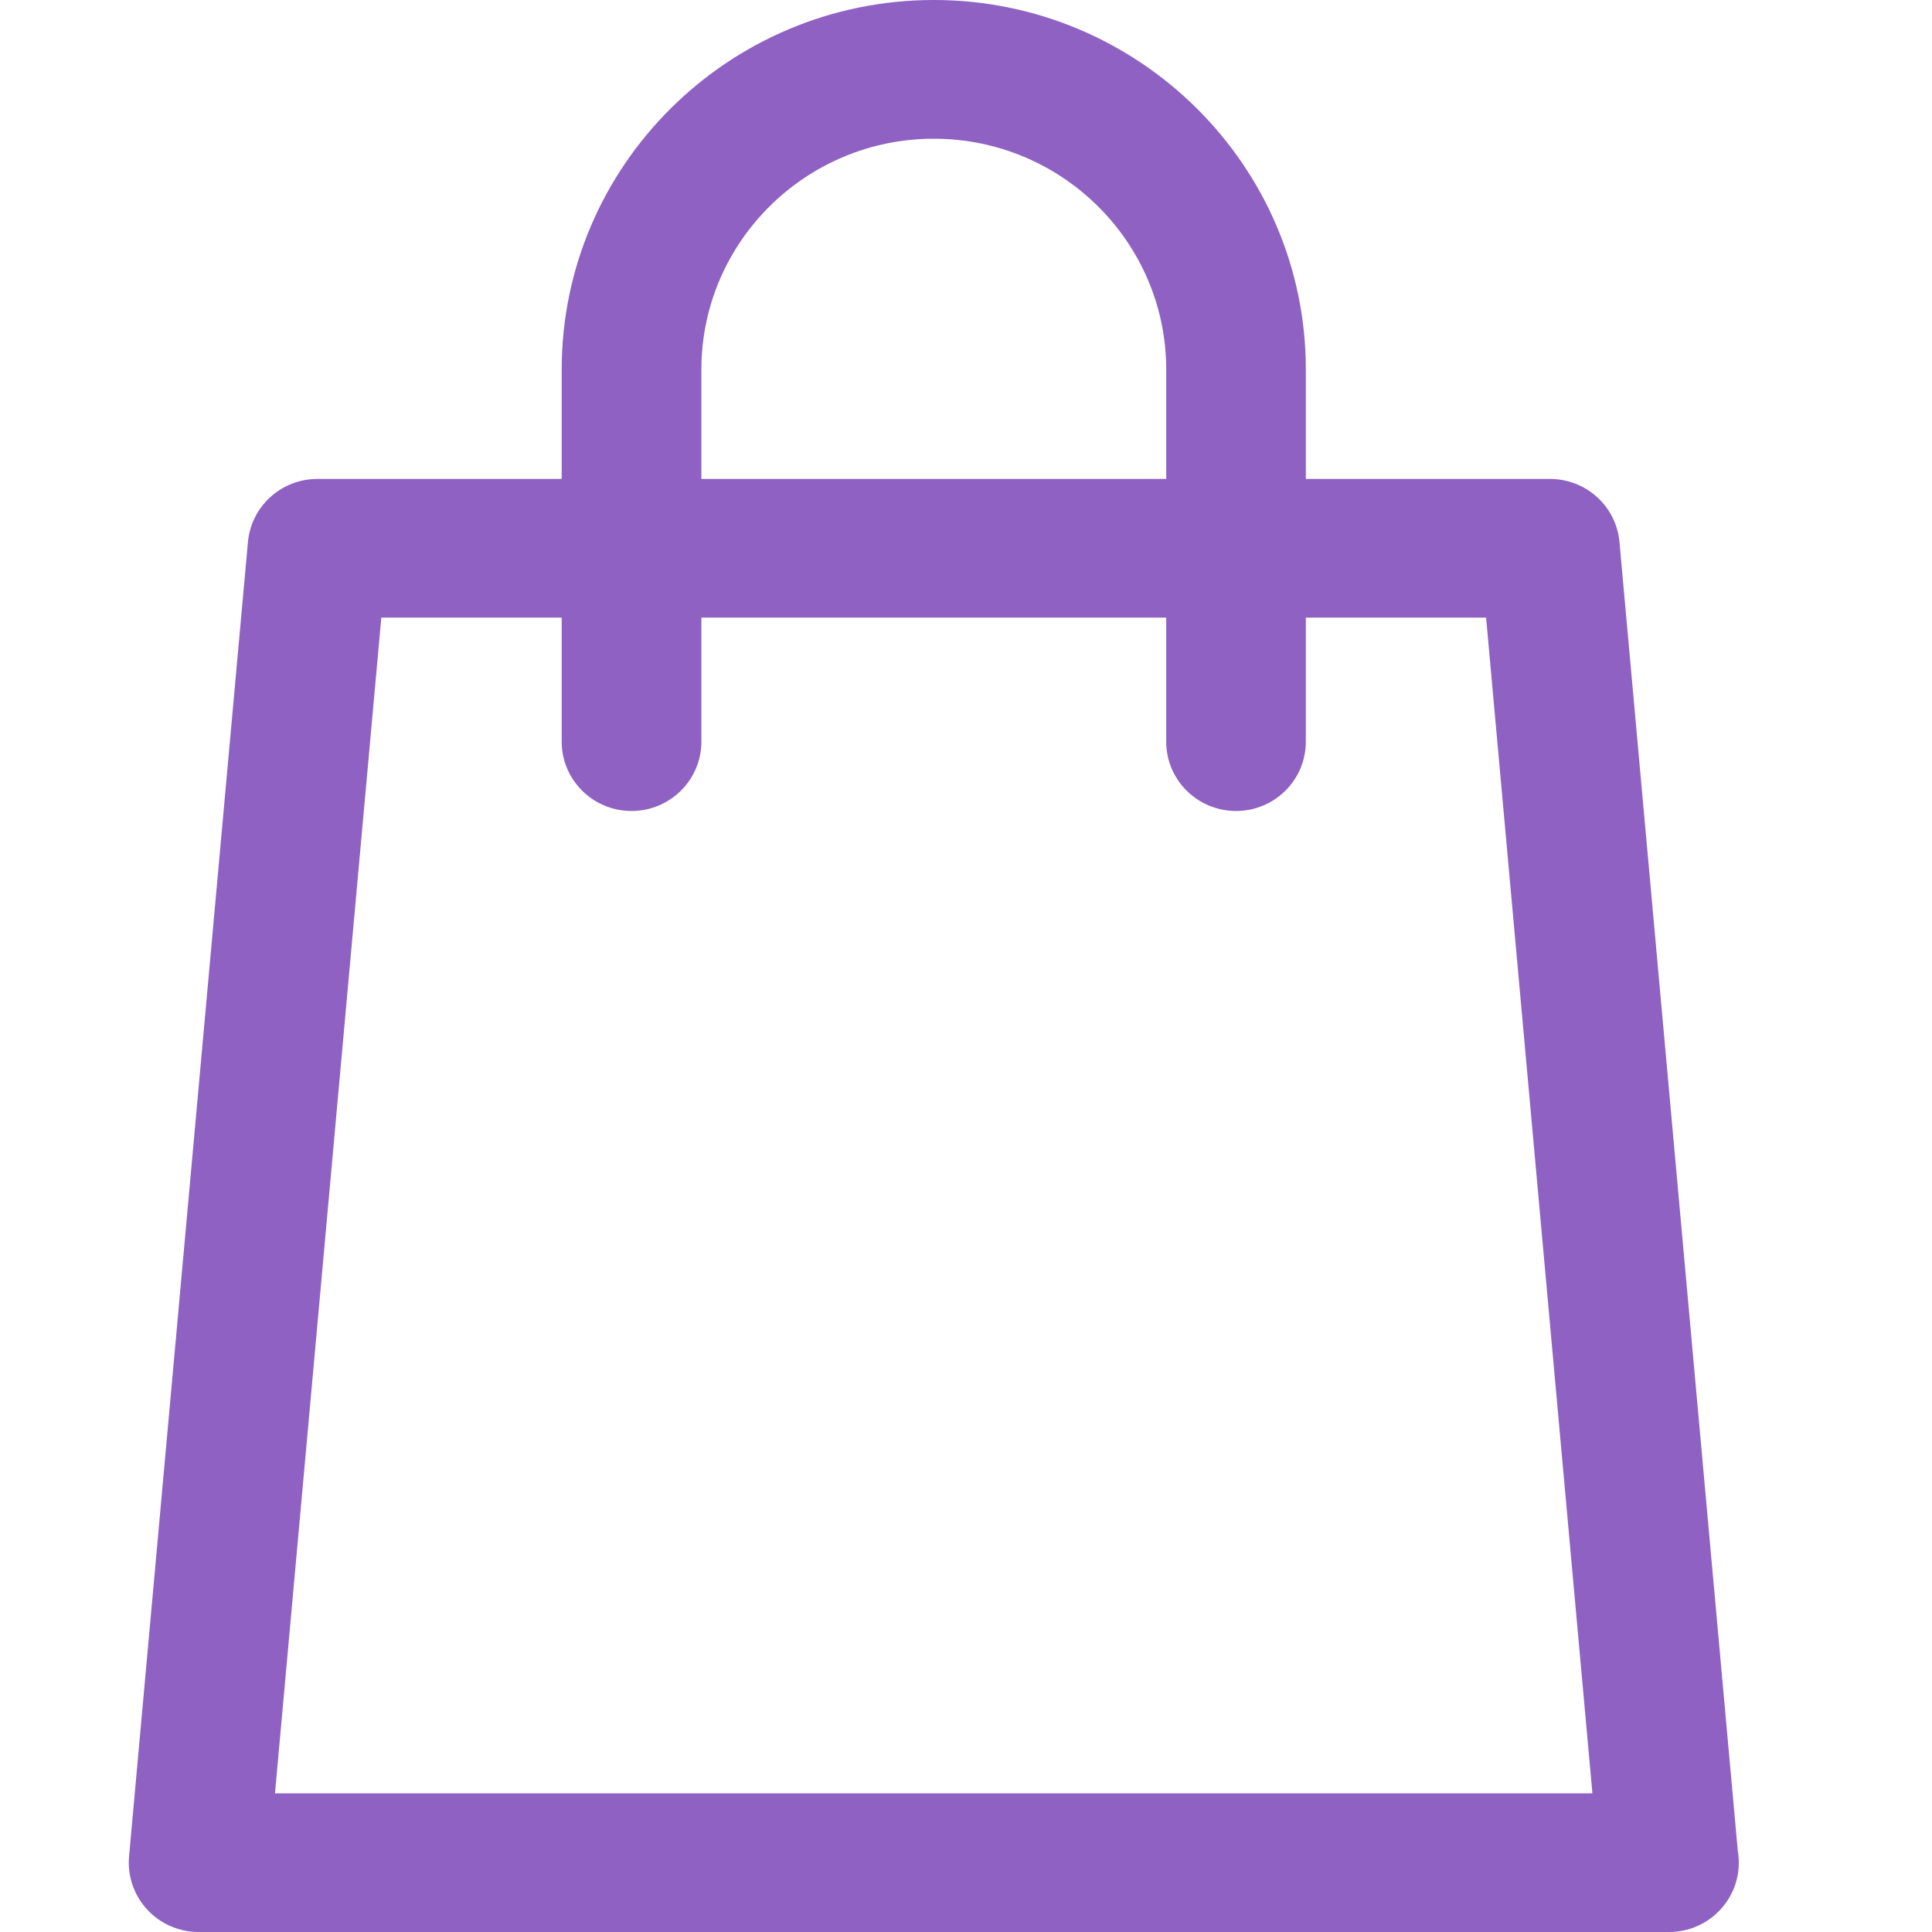
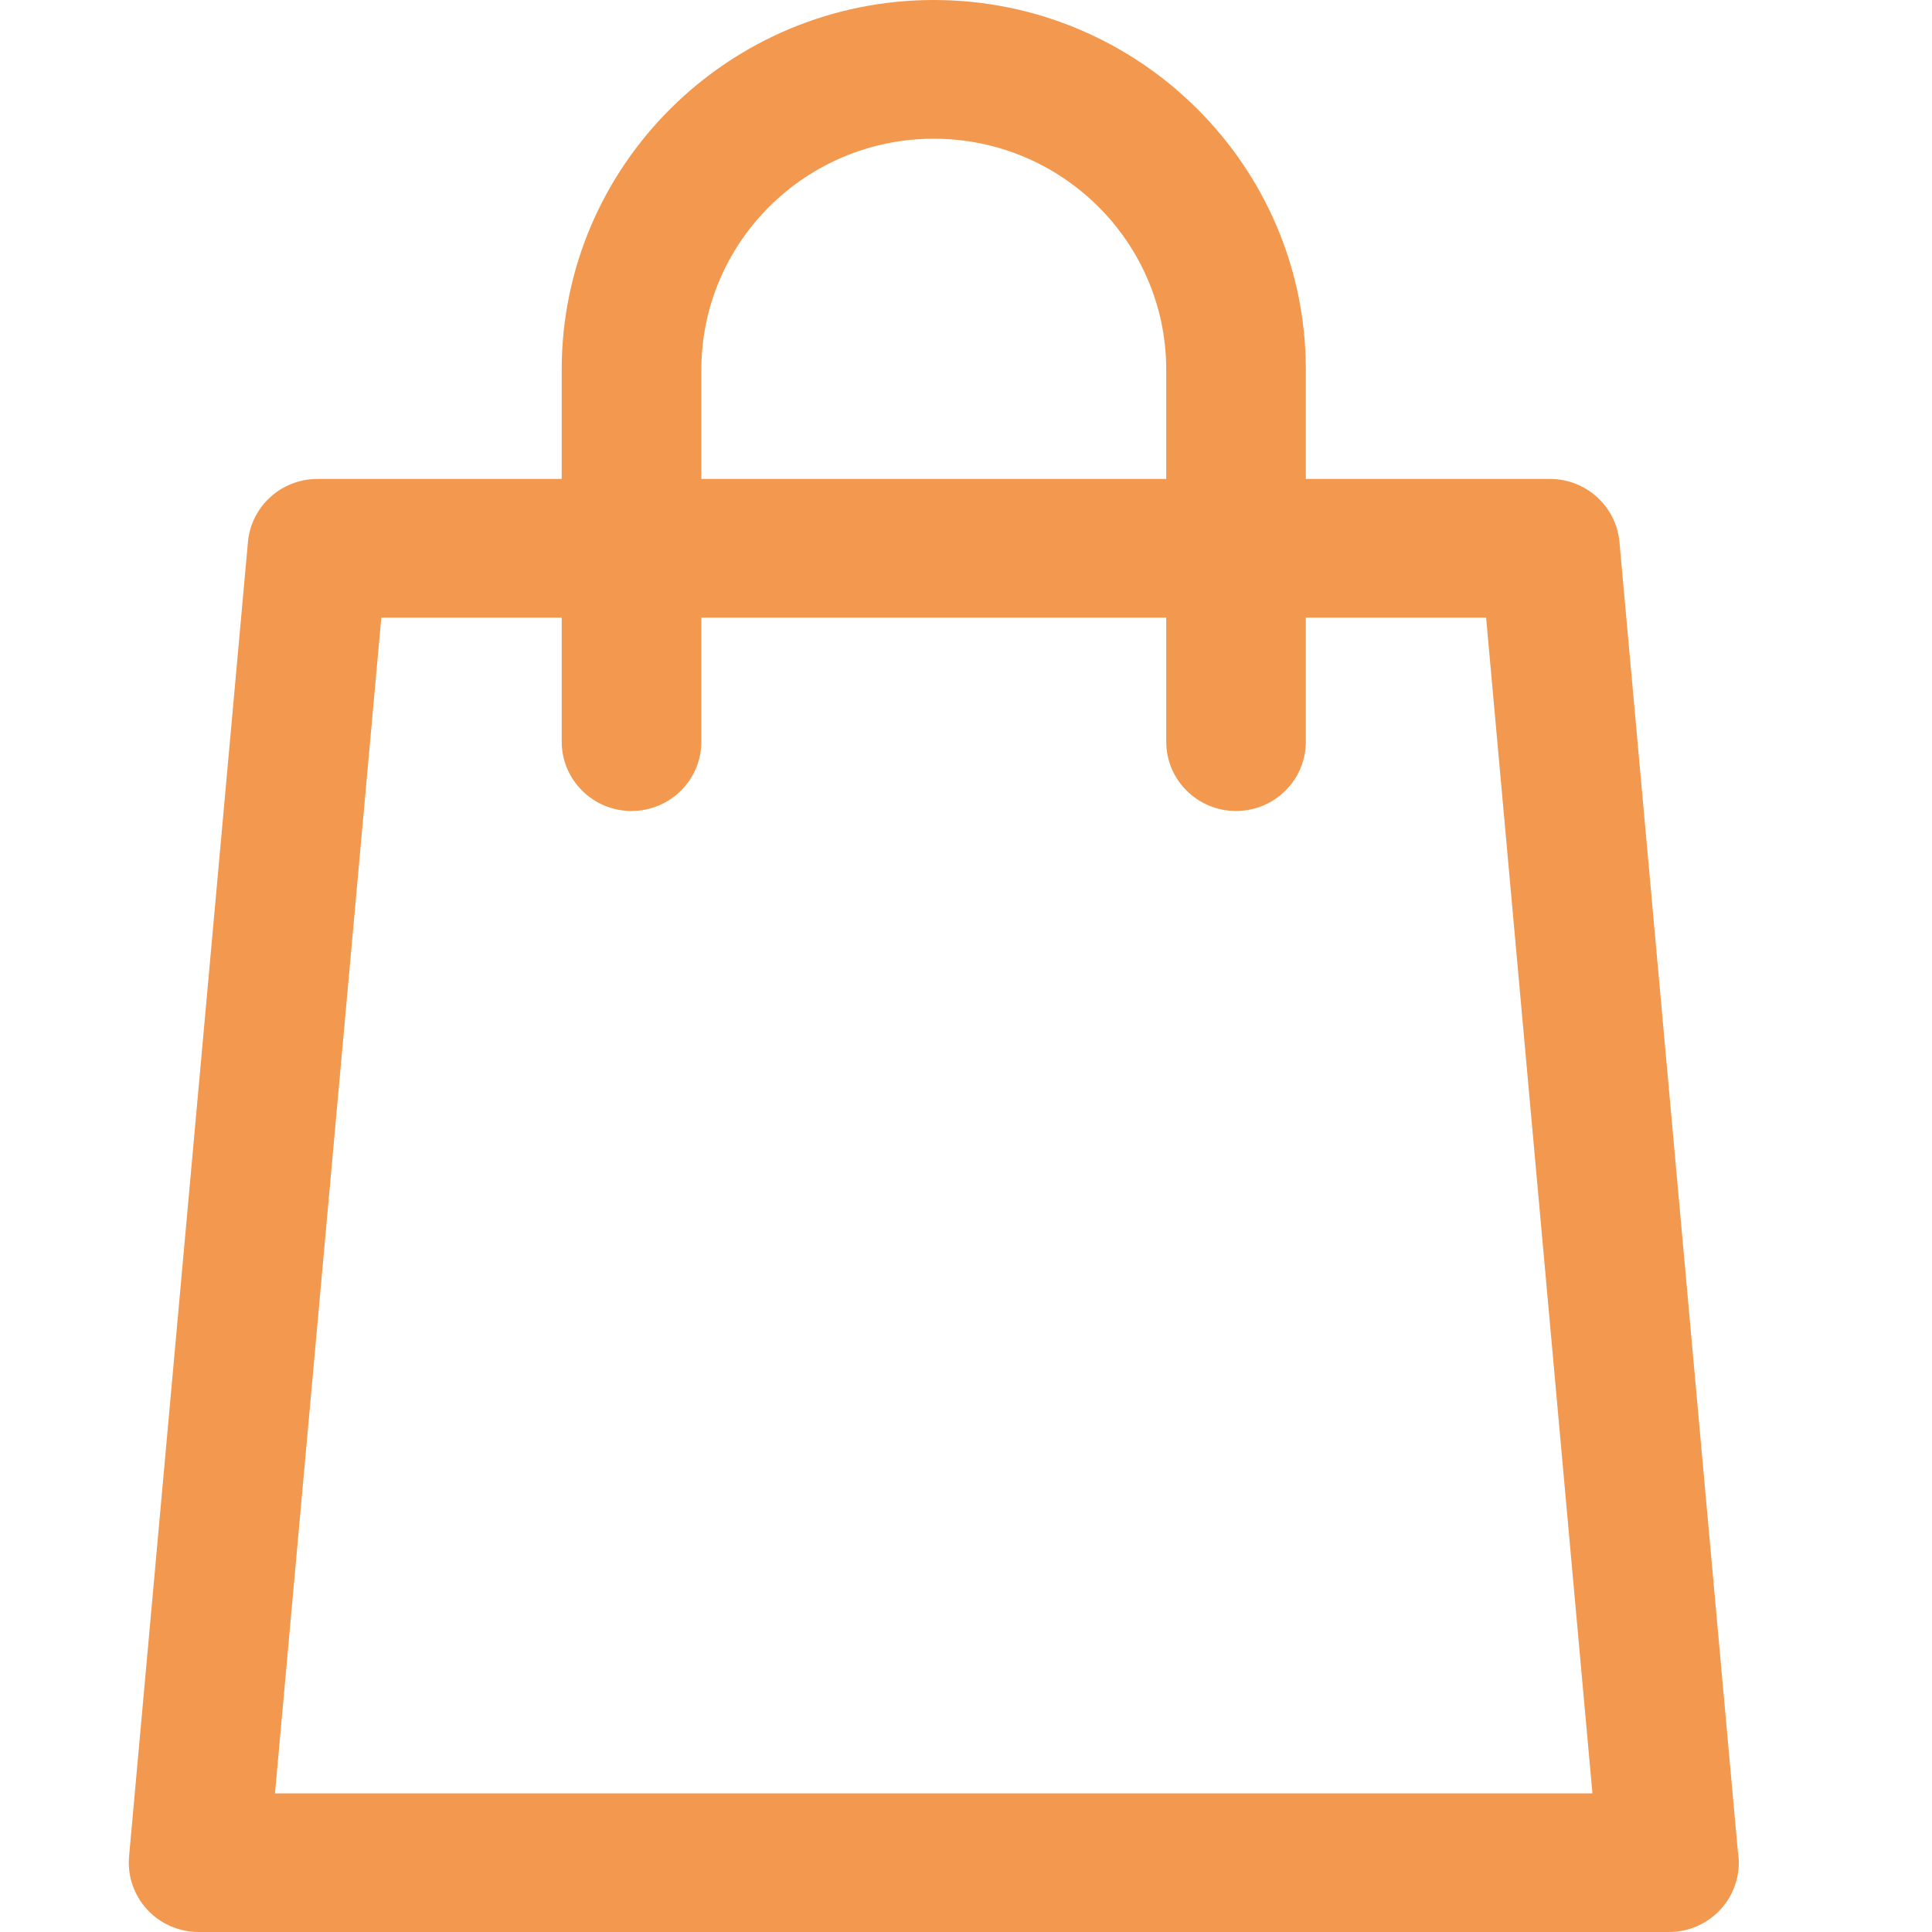
<svg xmlns="http://www.w3.org/2000/svg" width="30" height="30" viewBox="0 0 30 30" fill="none">
-   <path d="M26.985 28.747L25.147 8.417C25.097 7.862 24.629 7.437 24.068 7.437H20.277V5.739C20.277 2.574 17.685 0 14.5 0C11.314 0 8.722 2.574 8.722 5.739V7.437H4.929C4.368 7.437 3.9 7.862 3.85 8.417L2.004 28.827C1.977 29.128 2.079 29.427 2.284 29.65C2.489 29.873 2.78 30 3.084 30H25.913C25.914 30 25.915 30 25.916 30C26.515 30 27 29.518 27 28.923C27 28.863 26.995 28.804 26.985 28.747ZM10.891 5.739C10.891 3.762 12.51 2.154 14.5 2.154C16.49 2.154 18.109 3.762 18.109 5.739V7.437H10.891V5.739ZM4.27 27.847L5.921 9.59H8.722V11.516C8.722 12.111 9.208 12.593 9.806 12.593C10.405 12.593 10.891 12.111 10.891 11.516V9.59H18.109V11.516C18.109 12.111 18.594 12.593 19.193 12.593C19.792 12.593 20.277 12.111 20.277 11.516V9.59H23.076L24.727 27.847H4.27Z" fill="#8E61C3" />
+   <path d="M26.985 28.747L25.147 8.417C25.097 7.862 24.629 7.437 24.068 7.437H20.277V5.739C20.277 2.574 17.685 0 14.5 0C11.314 0 8.722 2.574 8.722 5.739V7.437H4.929C4.368 7.437 3.9 7.862 3.85 8.417L2.004 28.827C1.977 29.128 2.079 29.427 2.284 29.65C2.489 29.873 2.78 30 3.084 30H25.913C25.914 30 25.915 30 25.916 30C26.515 30 27 29.518 27 28.923C27 28.863 26.995 28.804 26.985 28.747ZM10.891 5.739C10.891 3.762 12.51 2.154 14.5 2.154C16.49 2.154 18.109 3.762 18.109 5.739V7.437H10.891V5.739ZM4.27 27.847L5.921 9.59H8.722V11.516C8.722 12.111 9.208 12.593 9.806 12.593C10.405 12.593 10.891 12.111 10.891 11.516V9.59H18.109V11.516C18.109 12.111 18.594 12.593 19.193 12.593C19.792 12.593 20.277 12.111 20.277 11.516V9.59H23.076L24.727 27.847H4.27Z" fill="#F3994F" />
</svg>
